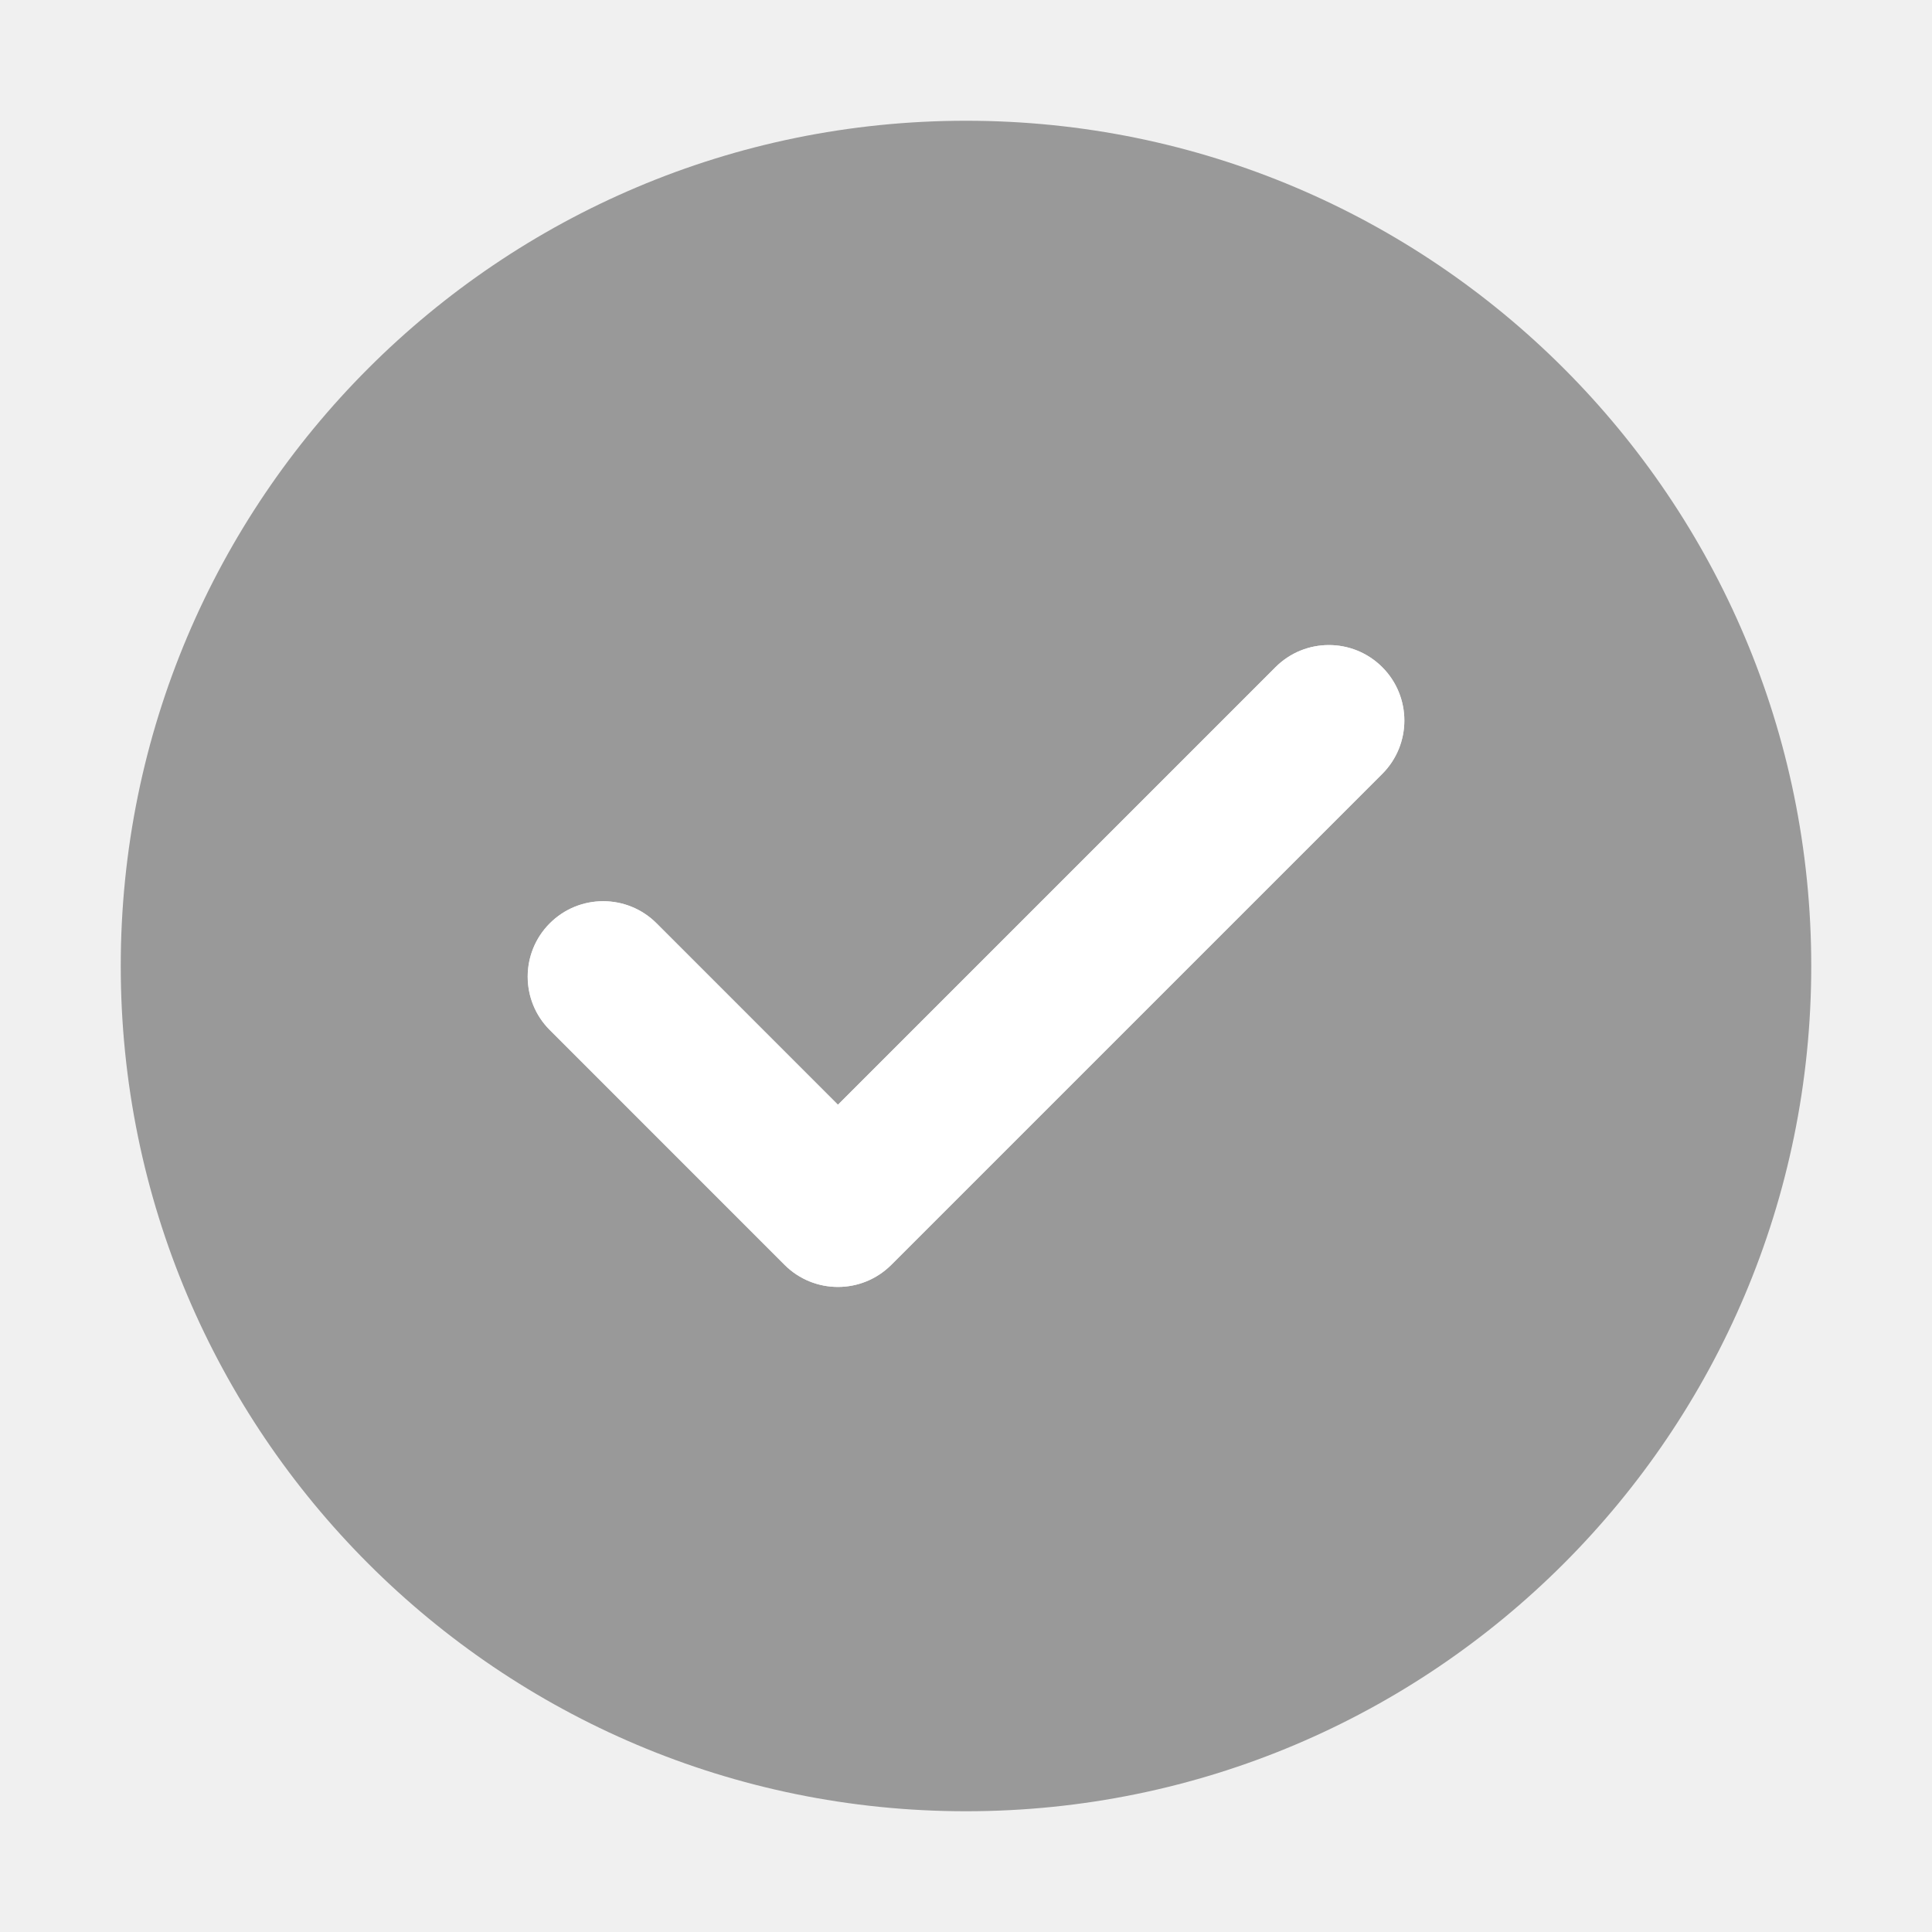
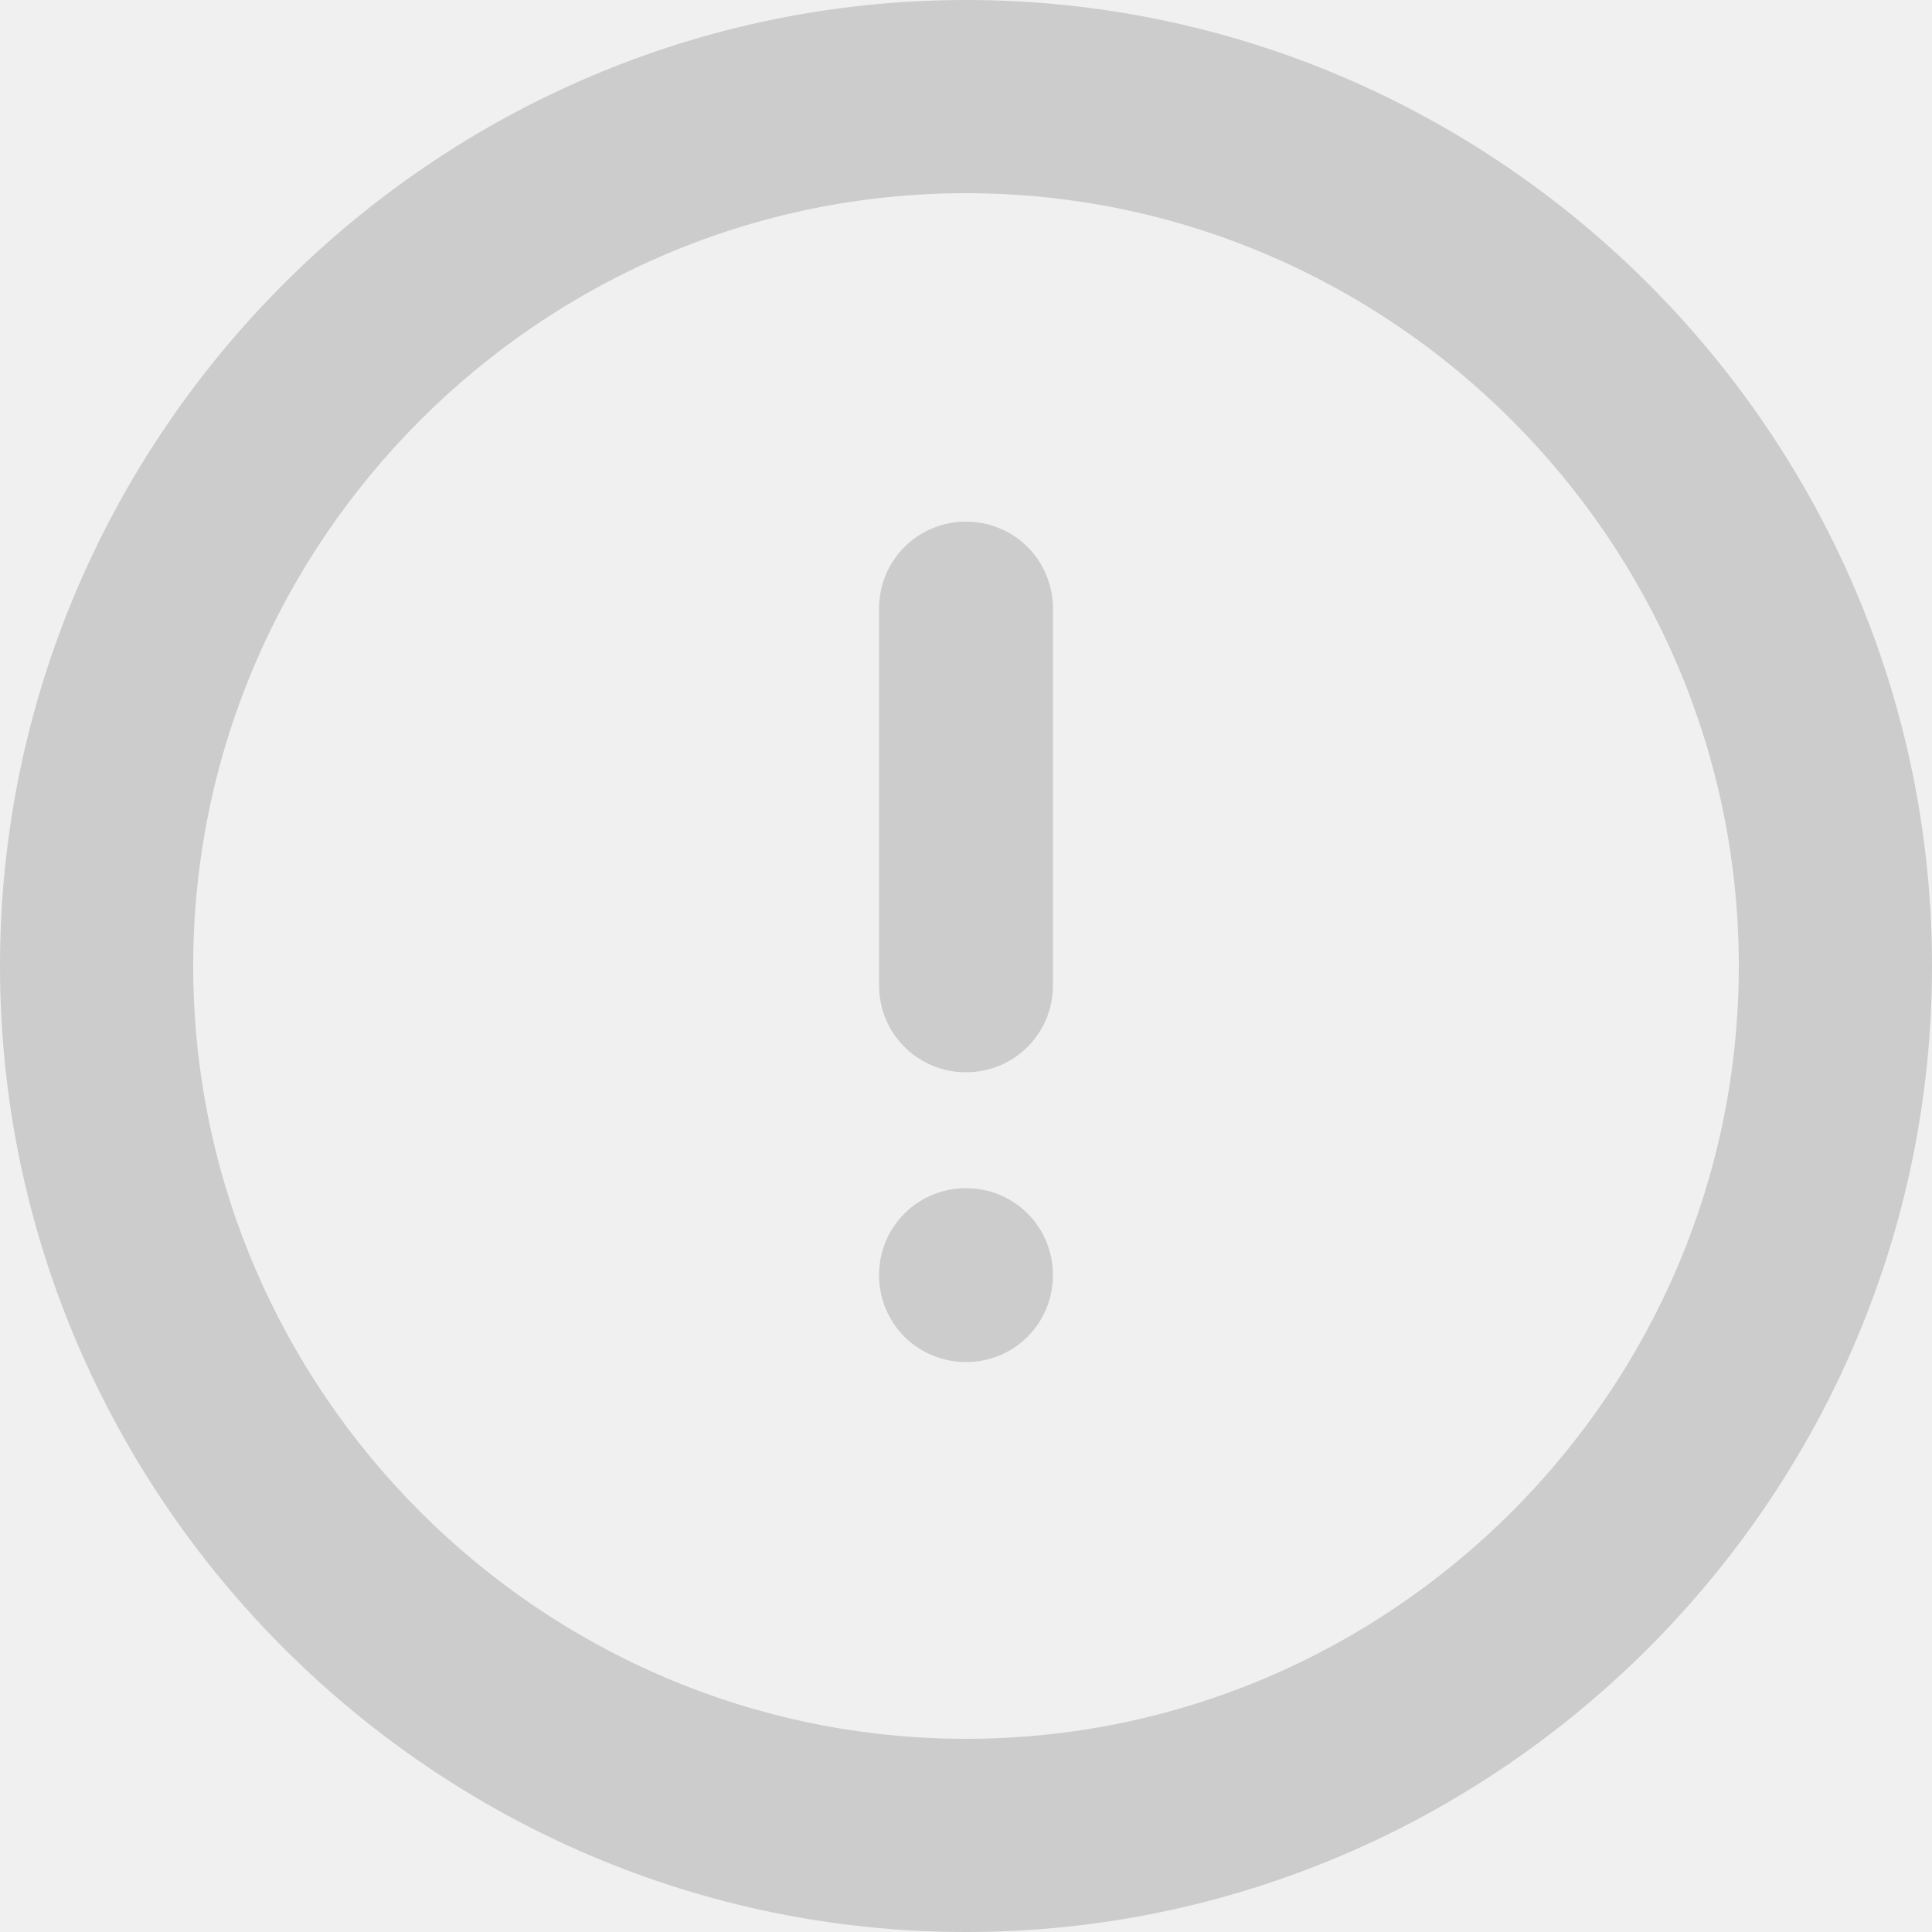
- <svg xmlns="http://www.w3.org/2000/svg" t="1636423815066" class="icon" viewBox="0 0 1024 1024" version="1.1" p-id="2124" width="200" height="200">
+ <svg xmlns="http://www.w3.org/2000/svg" t="1637029054948" class="icon" viewBox="0 0 1024 1024" version="1.1" p-id="8422" width="200" height="200">
  <defs>
    <style type="text/css" />
  </defs>
-   <path d="M736 336zM336 736h-0.01 0.02-0.01zM688 736h0.01-0.01zM736 688z" fill="#666666" p-id="2125" />
-   <path d="M512 64C264.58 64 64 264.58 64 512s200.58 448 448 448 448-200.57 448-448S759.42 64 512 64z m220.62 346.18L472.4 670.39a40 40 0 0 1-56.57 0L291.38 545.94a40 40 0 0 1 0-56.57 40 40 0 0 1 56.57 0l96.17 96.17 231.93-231.93a40 40 0 0 1 56.57 0 40 40 0 0 1 0 56.57z" fill="#999999" p-id="2126" />
-   <path d="M732.62 353.61a40 40 0 0 0-56.57 0L444.12 585.54 348 489.37a40 40 0 0 0-56.57 0 40 40 0 0 0 0 56.57l124.4 124.45a40 40 0 0 0 56.57 0l260.22-260.21a40 40 0 0 0 0-56.57z" fill="#FFFFFF" p-id="2127" />
+   <path d="M512 1024C230.4 1024 0 793.6 0 512S230.4 0 512 0s512 230.4 512 512-230.4 512-512 512z m0-921.6c-225.28 0-409.6 184.32-409.6 409.6s184.32 409.6 409.6 409.6 409.6-184.32 409.6-409.6-184.32-409.6-409.6-409.6z" fill="#CCCCCC" p-id="8423" />
+   <path d="M512 276.48c25.6 0 46.08 20.48 46.08 46.08v199.68c0 25.6-20.48 46.08-46.08 46.08s-46.08-20.48-46.08-46.08V322.56c0-25.6 20.48-46.08 46.08-46.08zM512 629.76c25.6 0 46.08 20.48 46.08 46.08s-20.48 46.08-46.08 46.08-46.08-20.48-46.08-46.08 20.48-46.08 46.08-46.08z" fill="#CCCCCC" p-id="8424" />
</svg>
